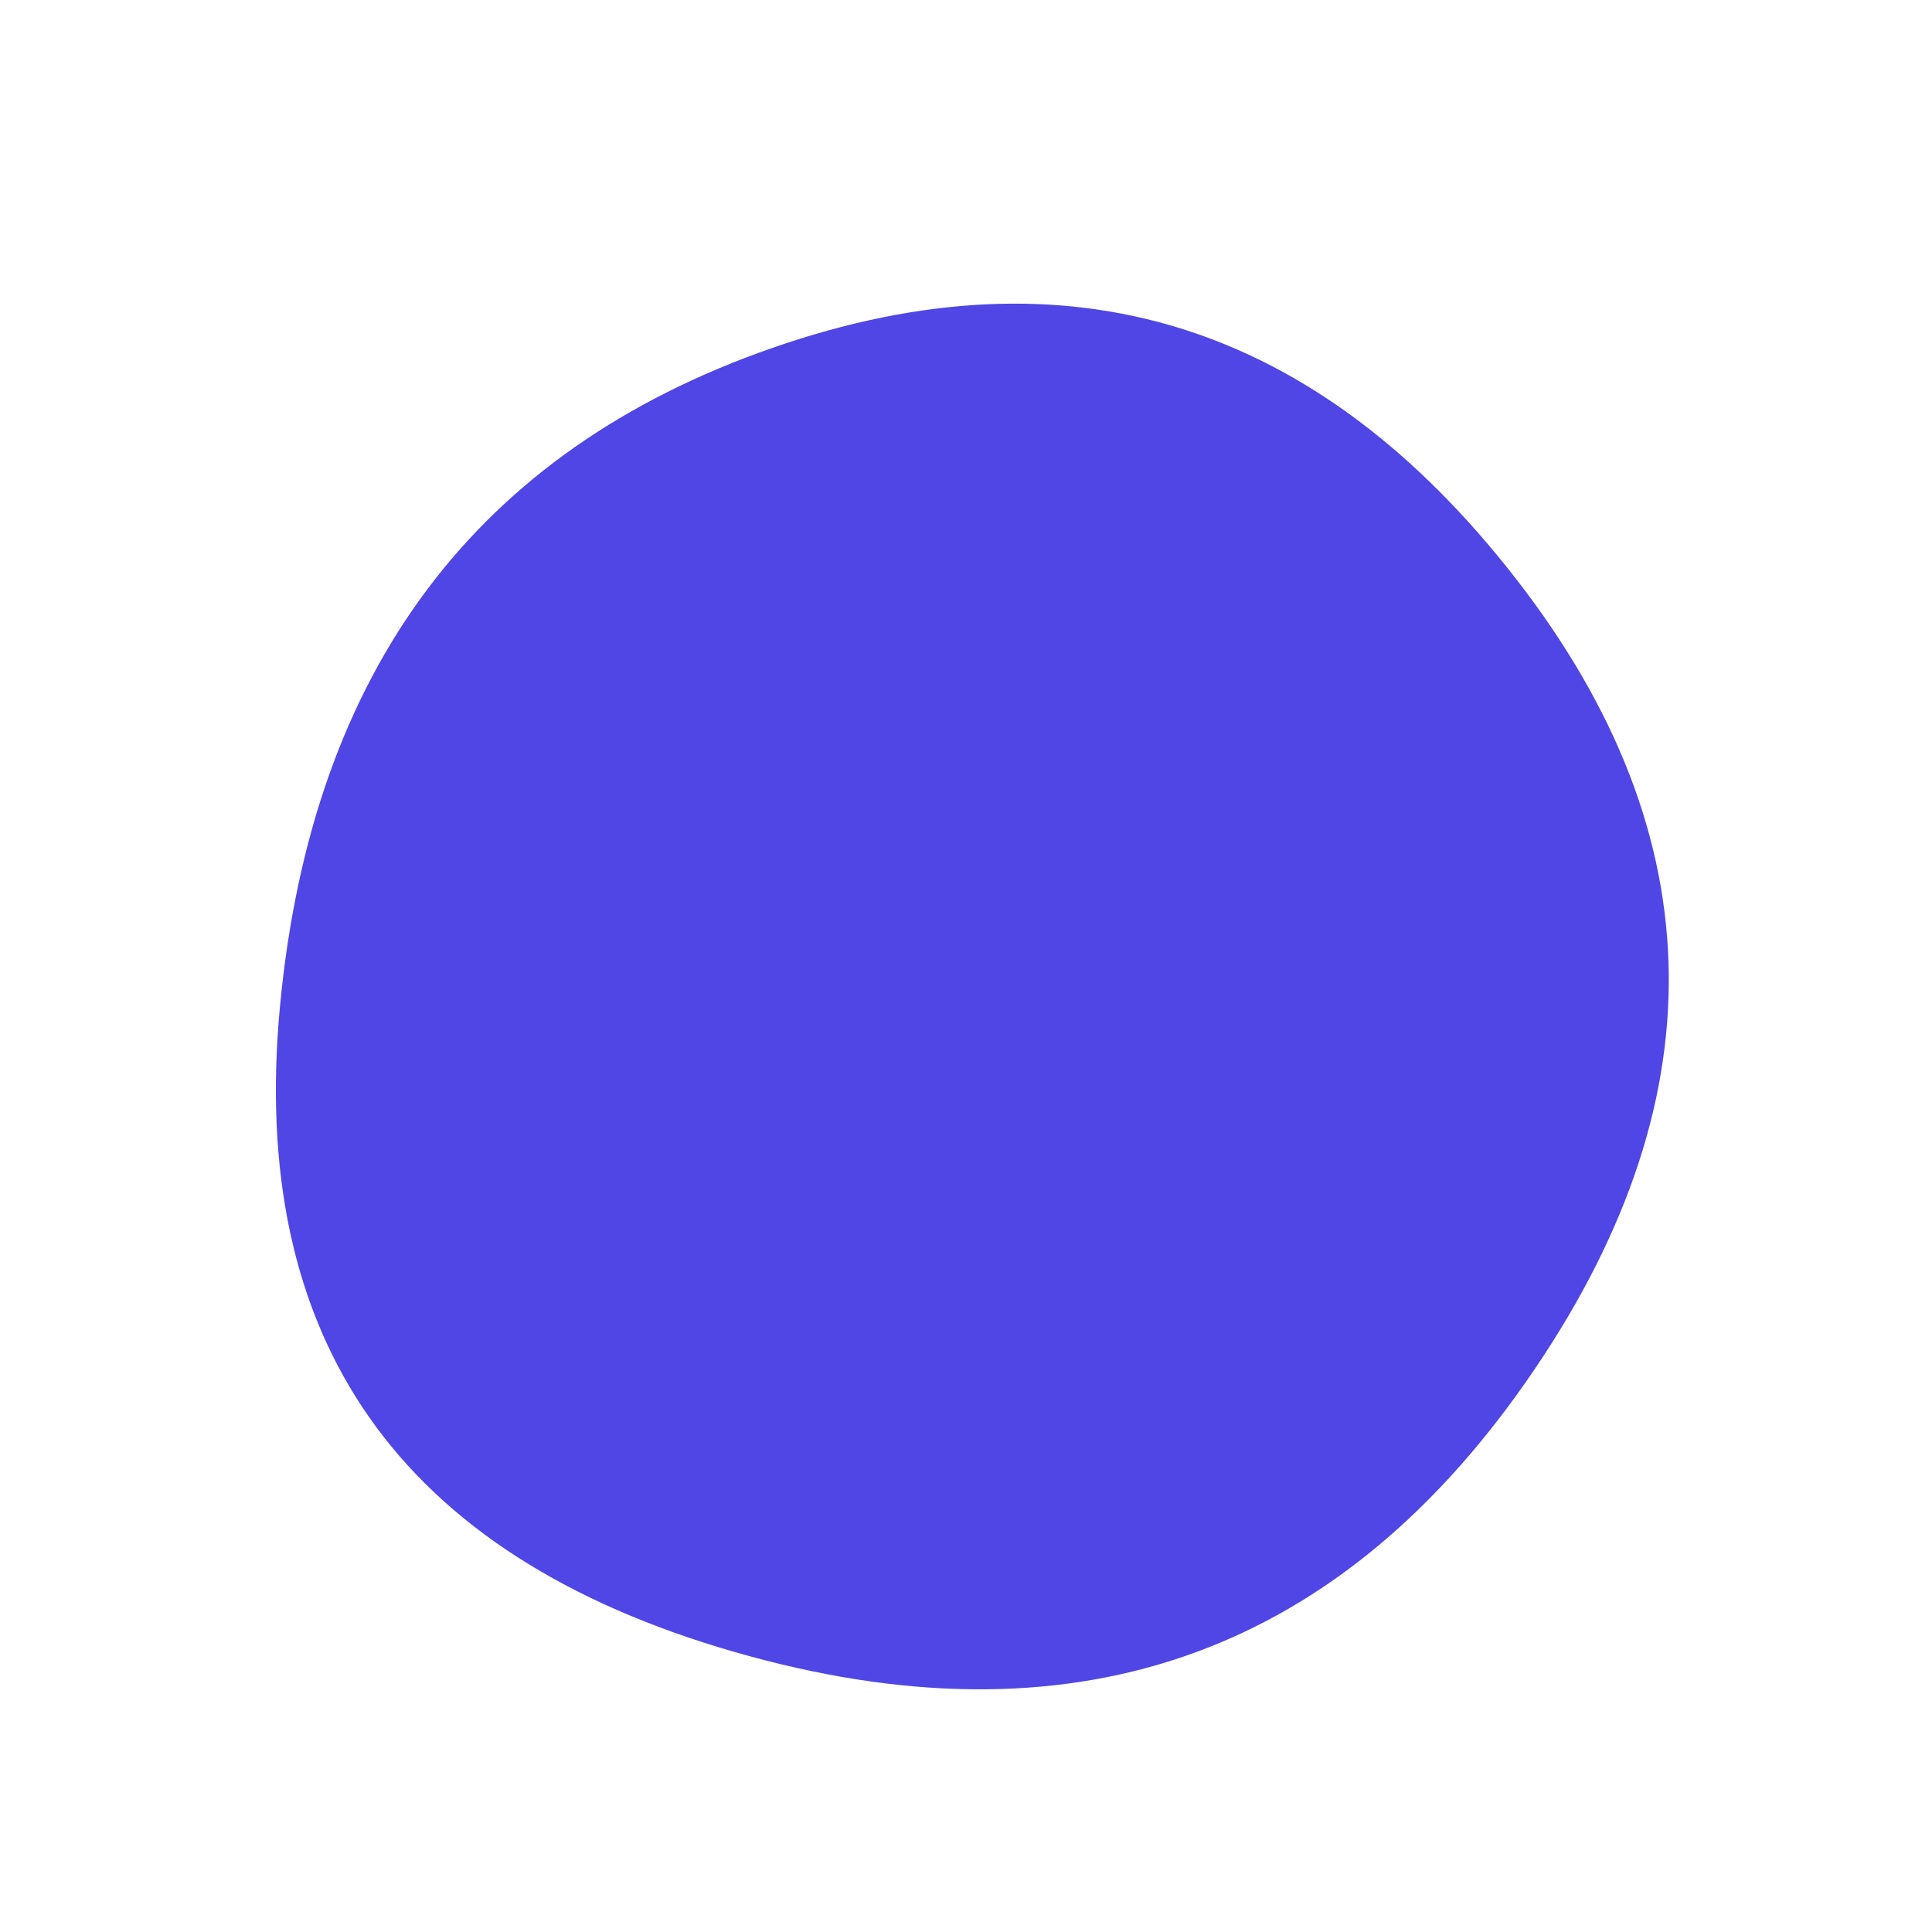
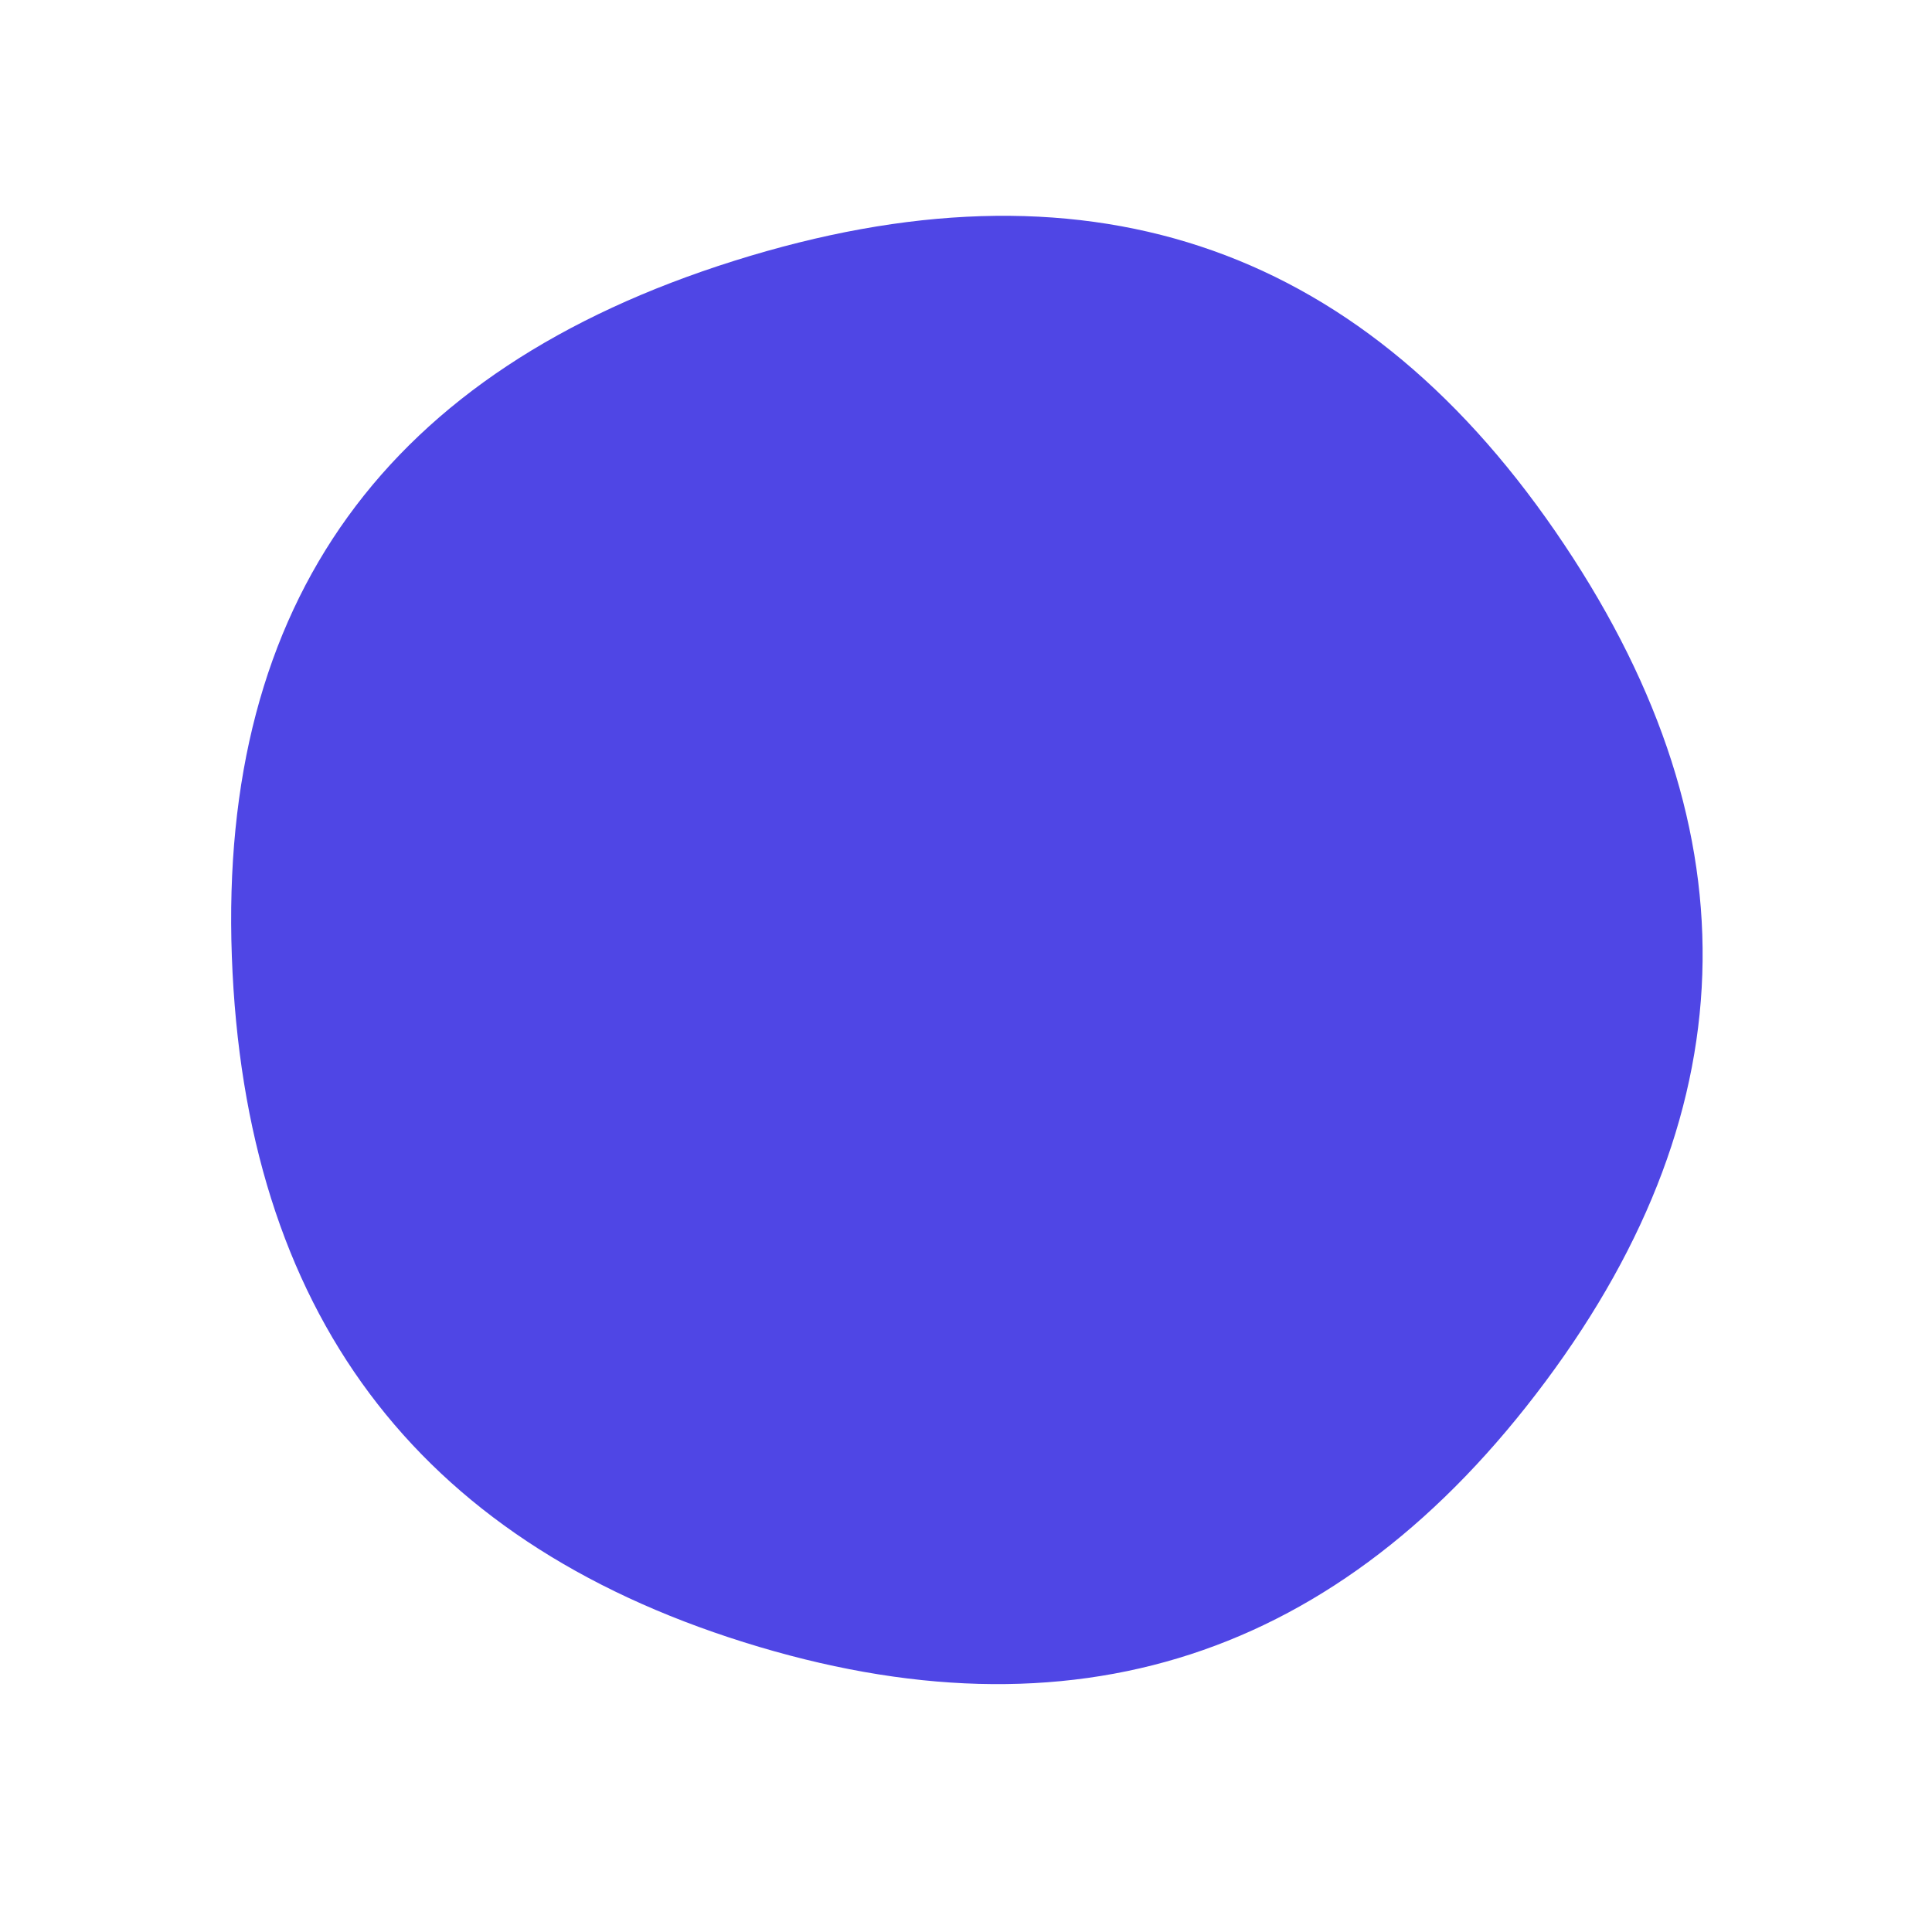
- <svg xmlns="http://www.w3.org/2000/svg" width="10" height="10" viewBox="0 0 10 10" fill="none">
-   <path d="M7.9 7.15C6.9 8.583 5.533 9.05 3.8 8.55C2.066 8.05 1.283 6.933 1.45 5.2C1.616 3.467 2.466 2.333 4 1.8C5.533 1.267 6.816 1.667 7.85 3C8.883 4.333 8.9 5.717 7.9 7.15Z" fill="#4F46E5" />
+ <svg xmlns="http://www.w3.org/2000/svg" width="50" height="50" viewBox="0 0 50 50" fill="none">
+   <path d="M40 35.75C34.667 42.917 27.75 45.167 19.25 42.5C10.75 39.833 6.334 33.917 6 24.75C5.667 15.583 10 9.583 19 6.75C28 3.917 35.084 6.25 40.25 13.75C45.417 21.25 45.334 28.583 40 35.75Z" fill="#4F46E5" />
</svg>
